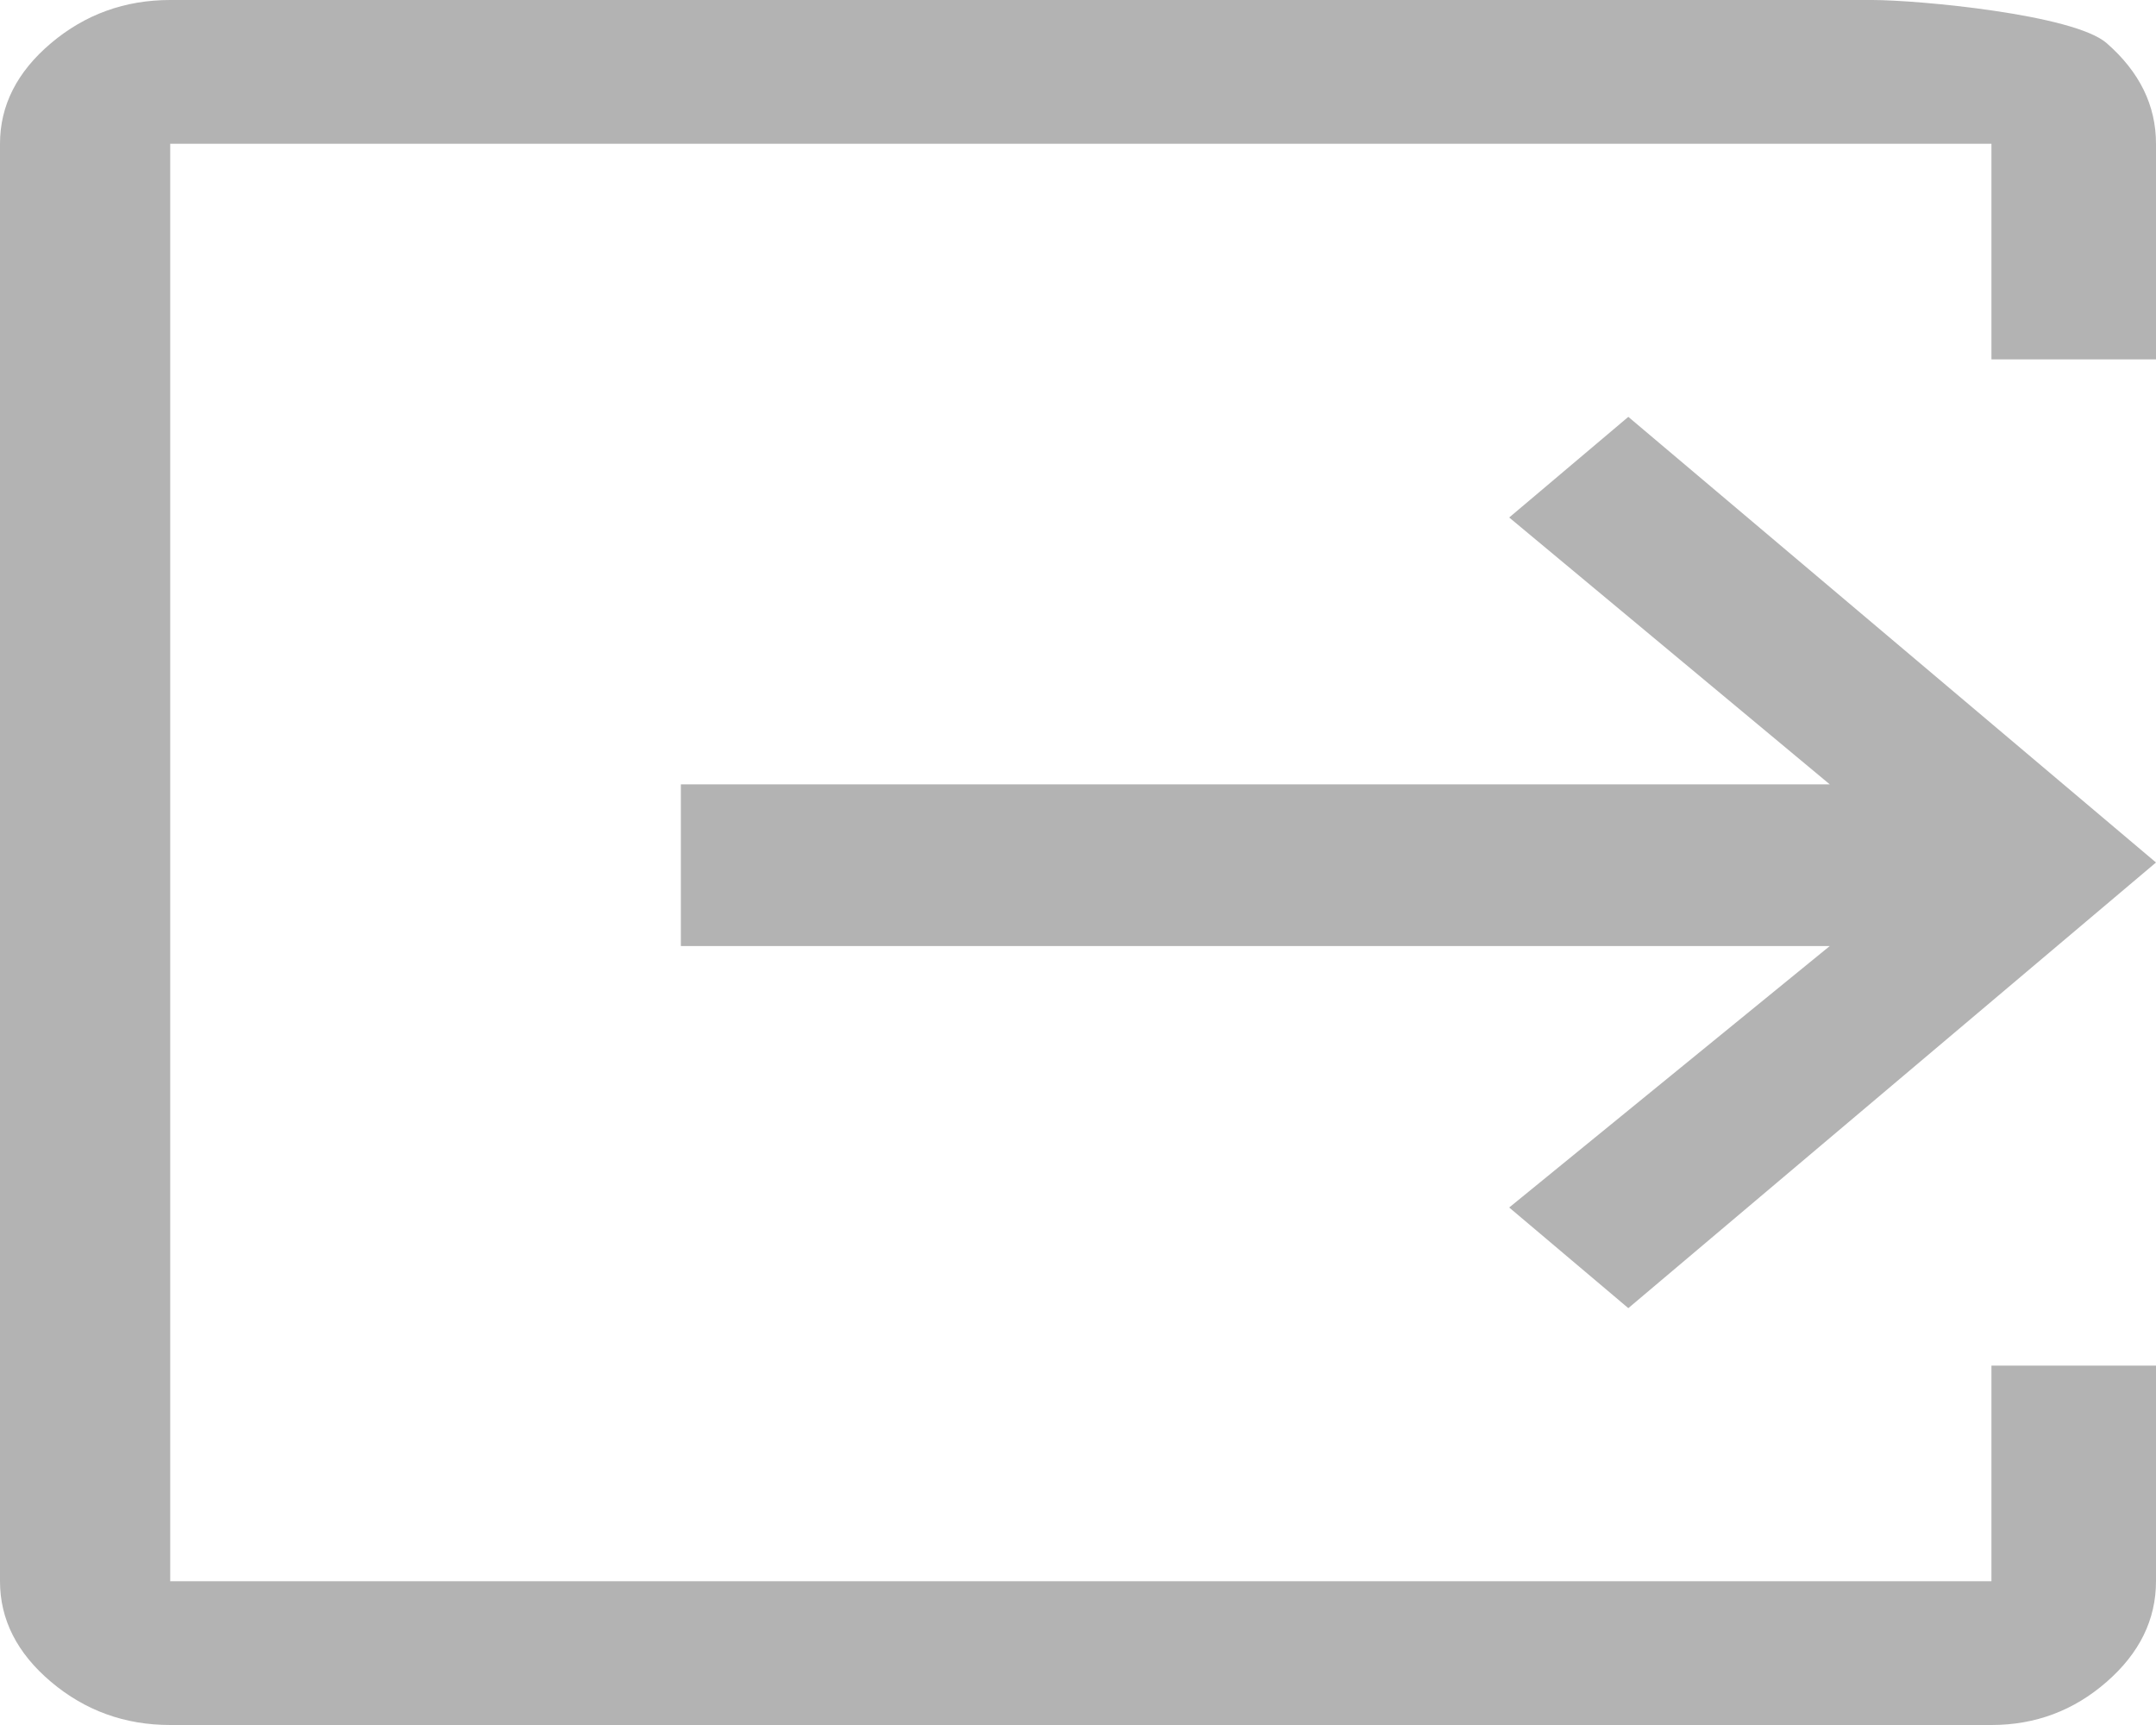
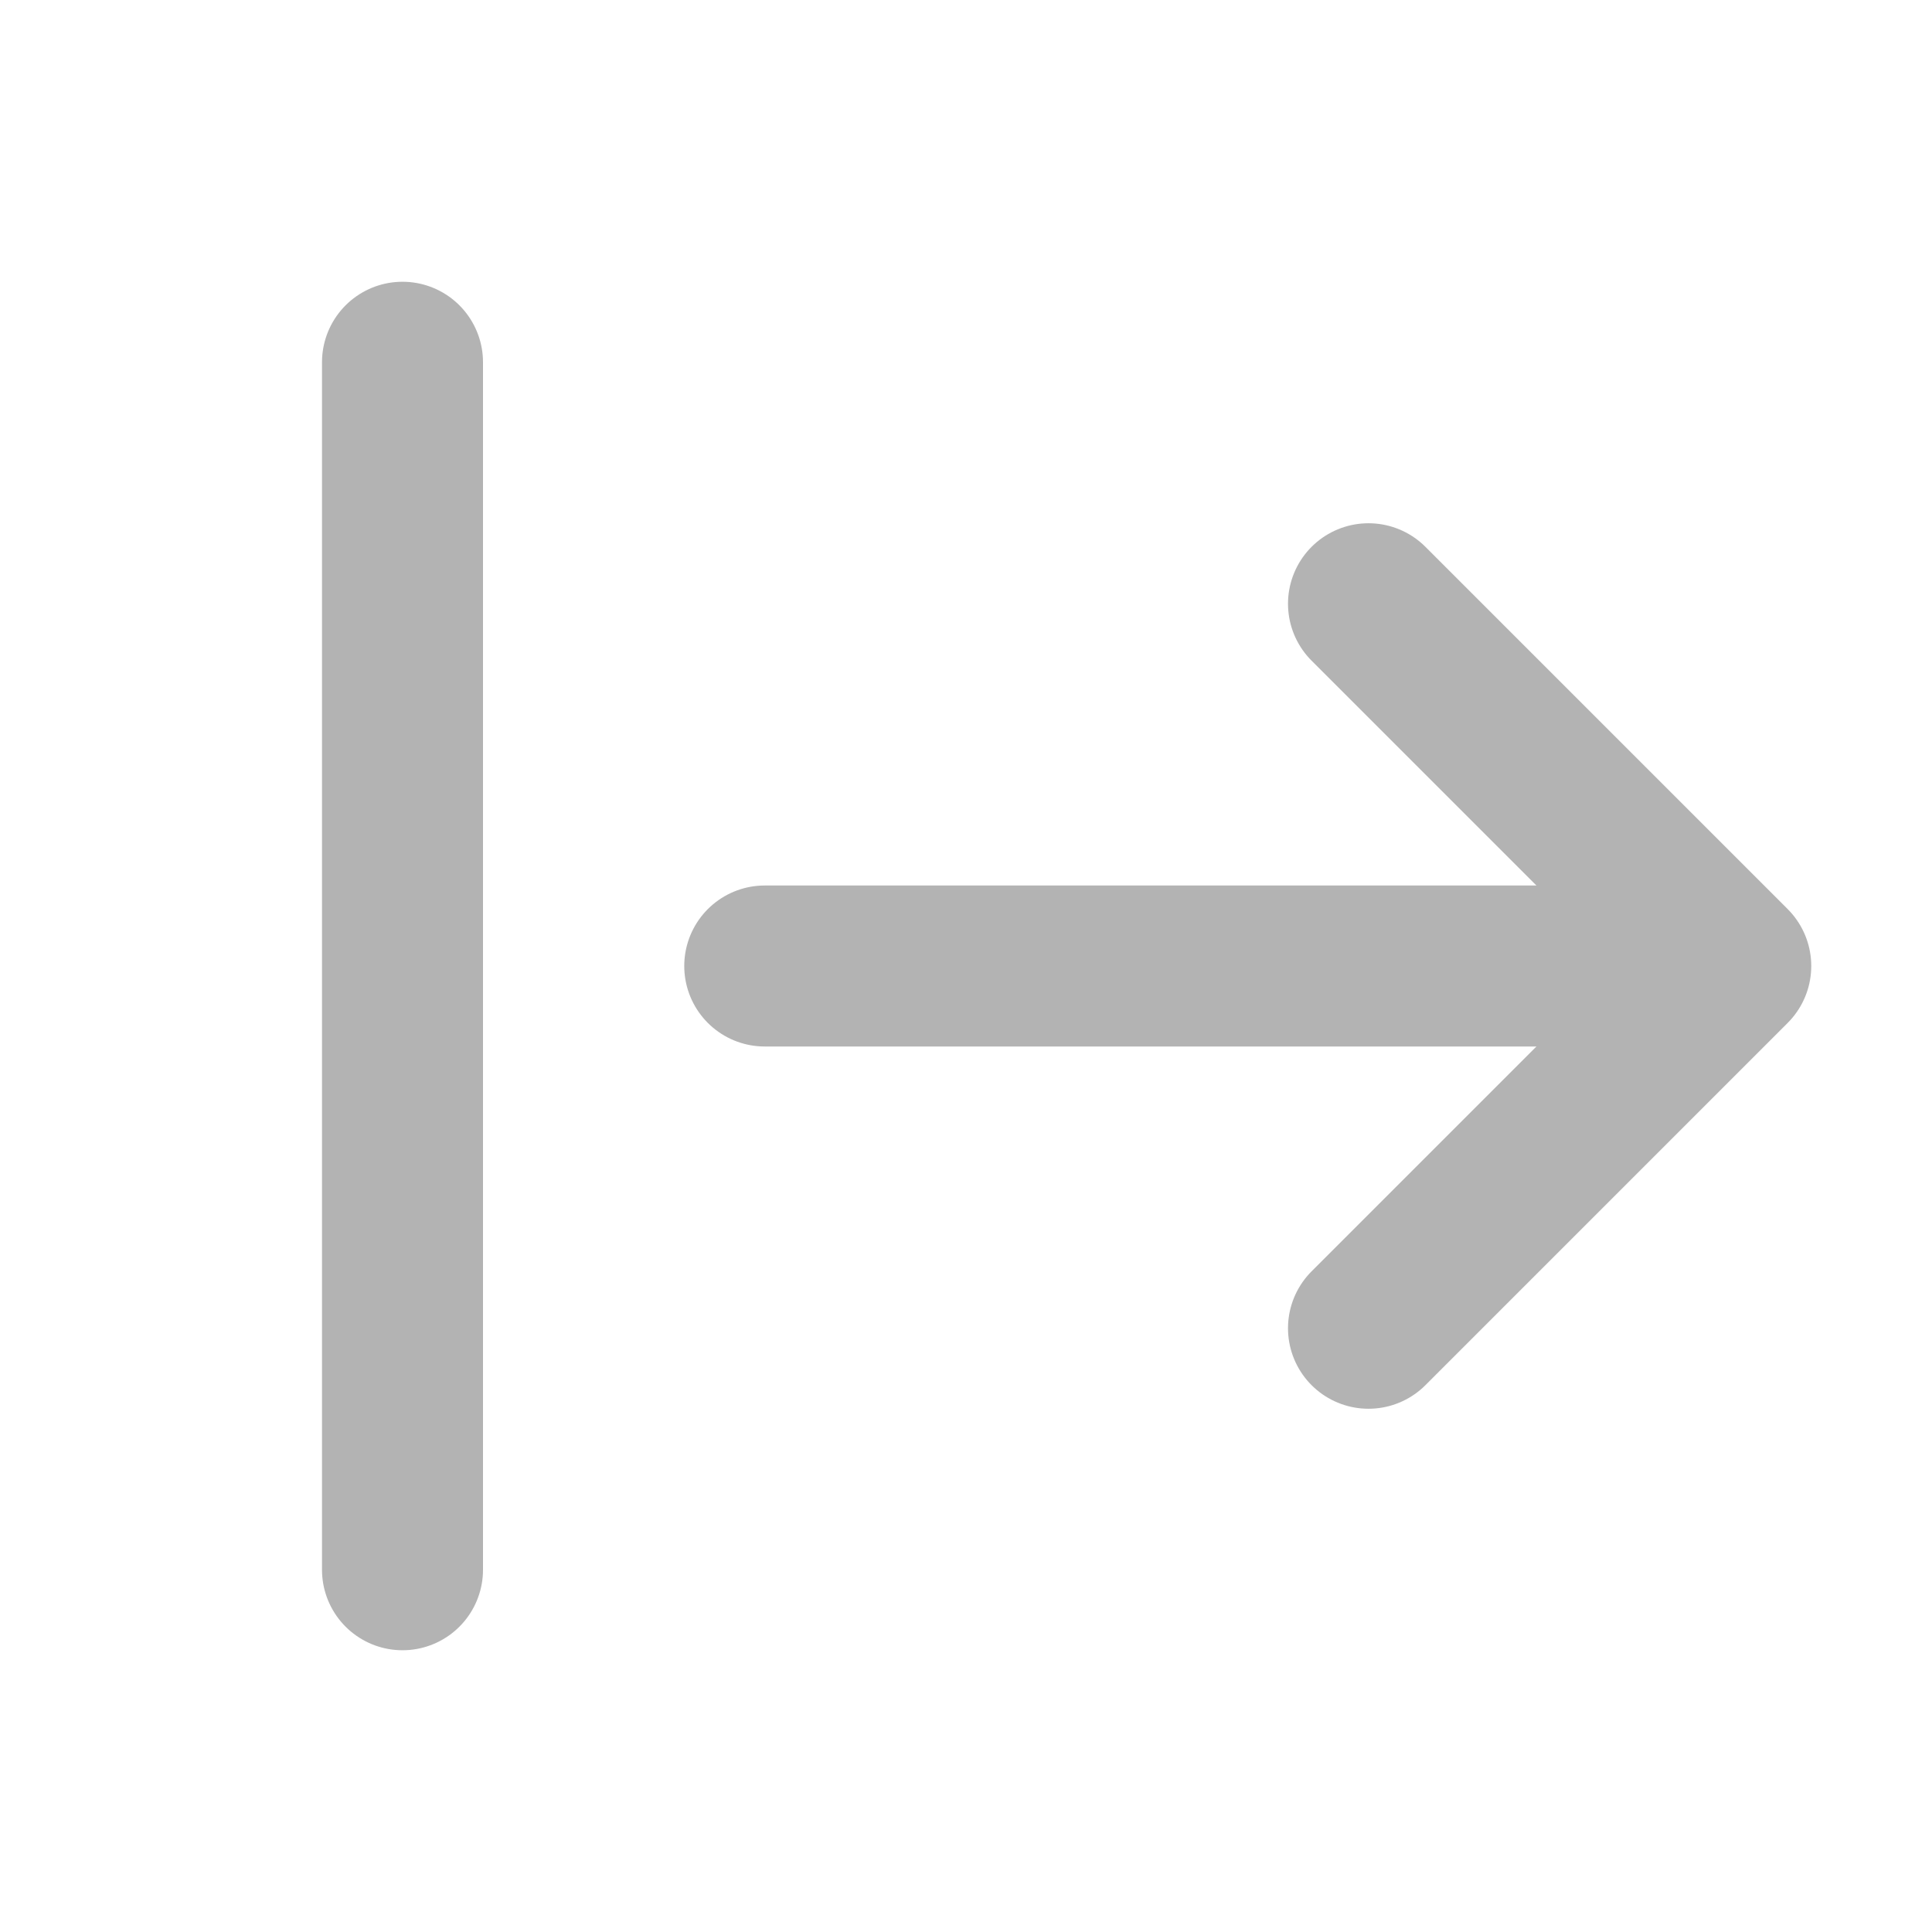
- <svg xmlns="http://www.w3.org/2000/svg" width="40" height="32" viewBox="0 0 40 32" fill="none">
-   <path d="M3.158 32C2.316 32 1.579 31.733 0.947 31.2C0.316 30.667 0 30.044 0 29.333V2.667C0 1.956 0.316 1.333 0.947 0.8C1.579 0.267 2.316 0 3.158 0H34.737C35.579 0 38.474 0.267 39.084 0.8C39.695 1.333 40 1.956 40 2.667V6.667H36.947V2.667H3.158V29.333H36.947V25.333H40V29.333C40 30.044 39.695 30.667 39.084 31.2C38.474 31.733 37.761 32 36.947 32H3.158ZM30.21 24.267L28 22.4L33.947 17.55H12.632V14.55H33.947L28 9.6L30.21 7.733L40 16L30.21 24.267Z" fill="#B3B3B3" />
+ <svg xmlns="http://www.w3.org/2000/svg" width="48" height="48" viewBox="0 0 48 48" fill="none">
+   <path d="M10 9 V39" stroke="#B3B3B3" stroke-width="4" stroke-linecap="round" />
+   <path d="M19 24 H42" stroke="#B3B3B3" stroke-width="4" stroke-linecap="round" />
+   <path d="M34 15 L43 24 L34 33" stroke="#B3B3B3" stroke-width="4" stroke-linecap="round" stroke-linejoin="round" />
</svg>
